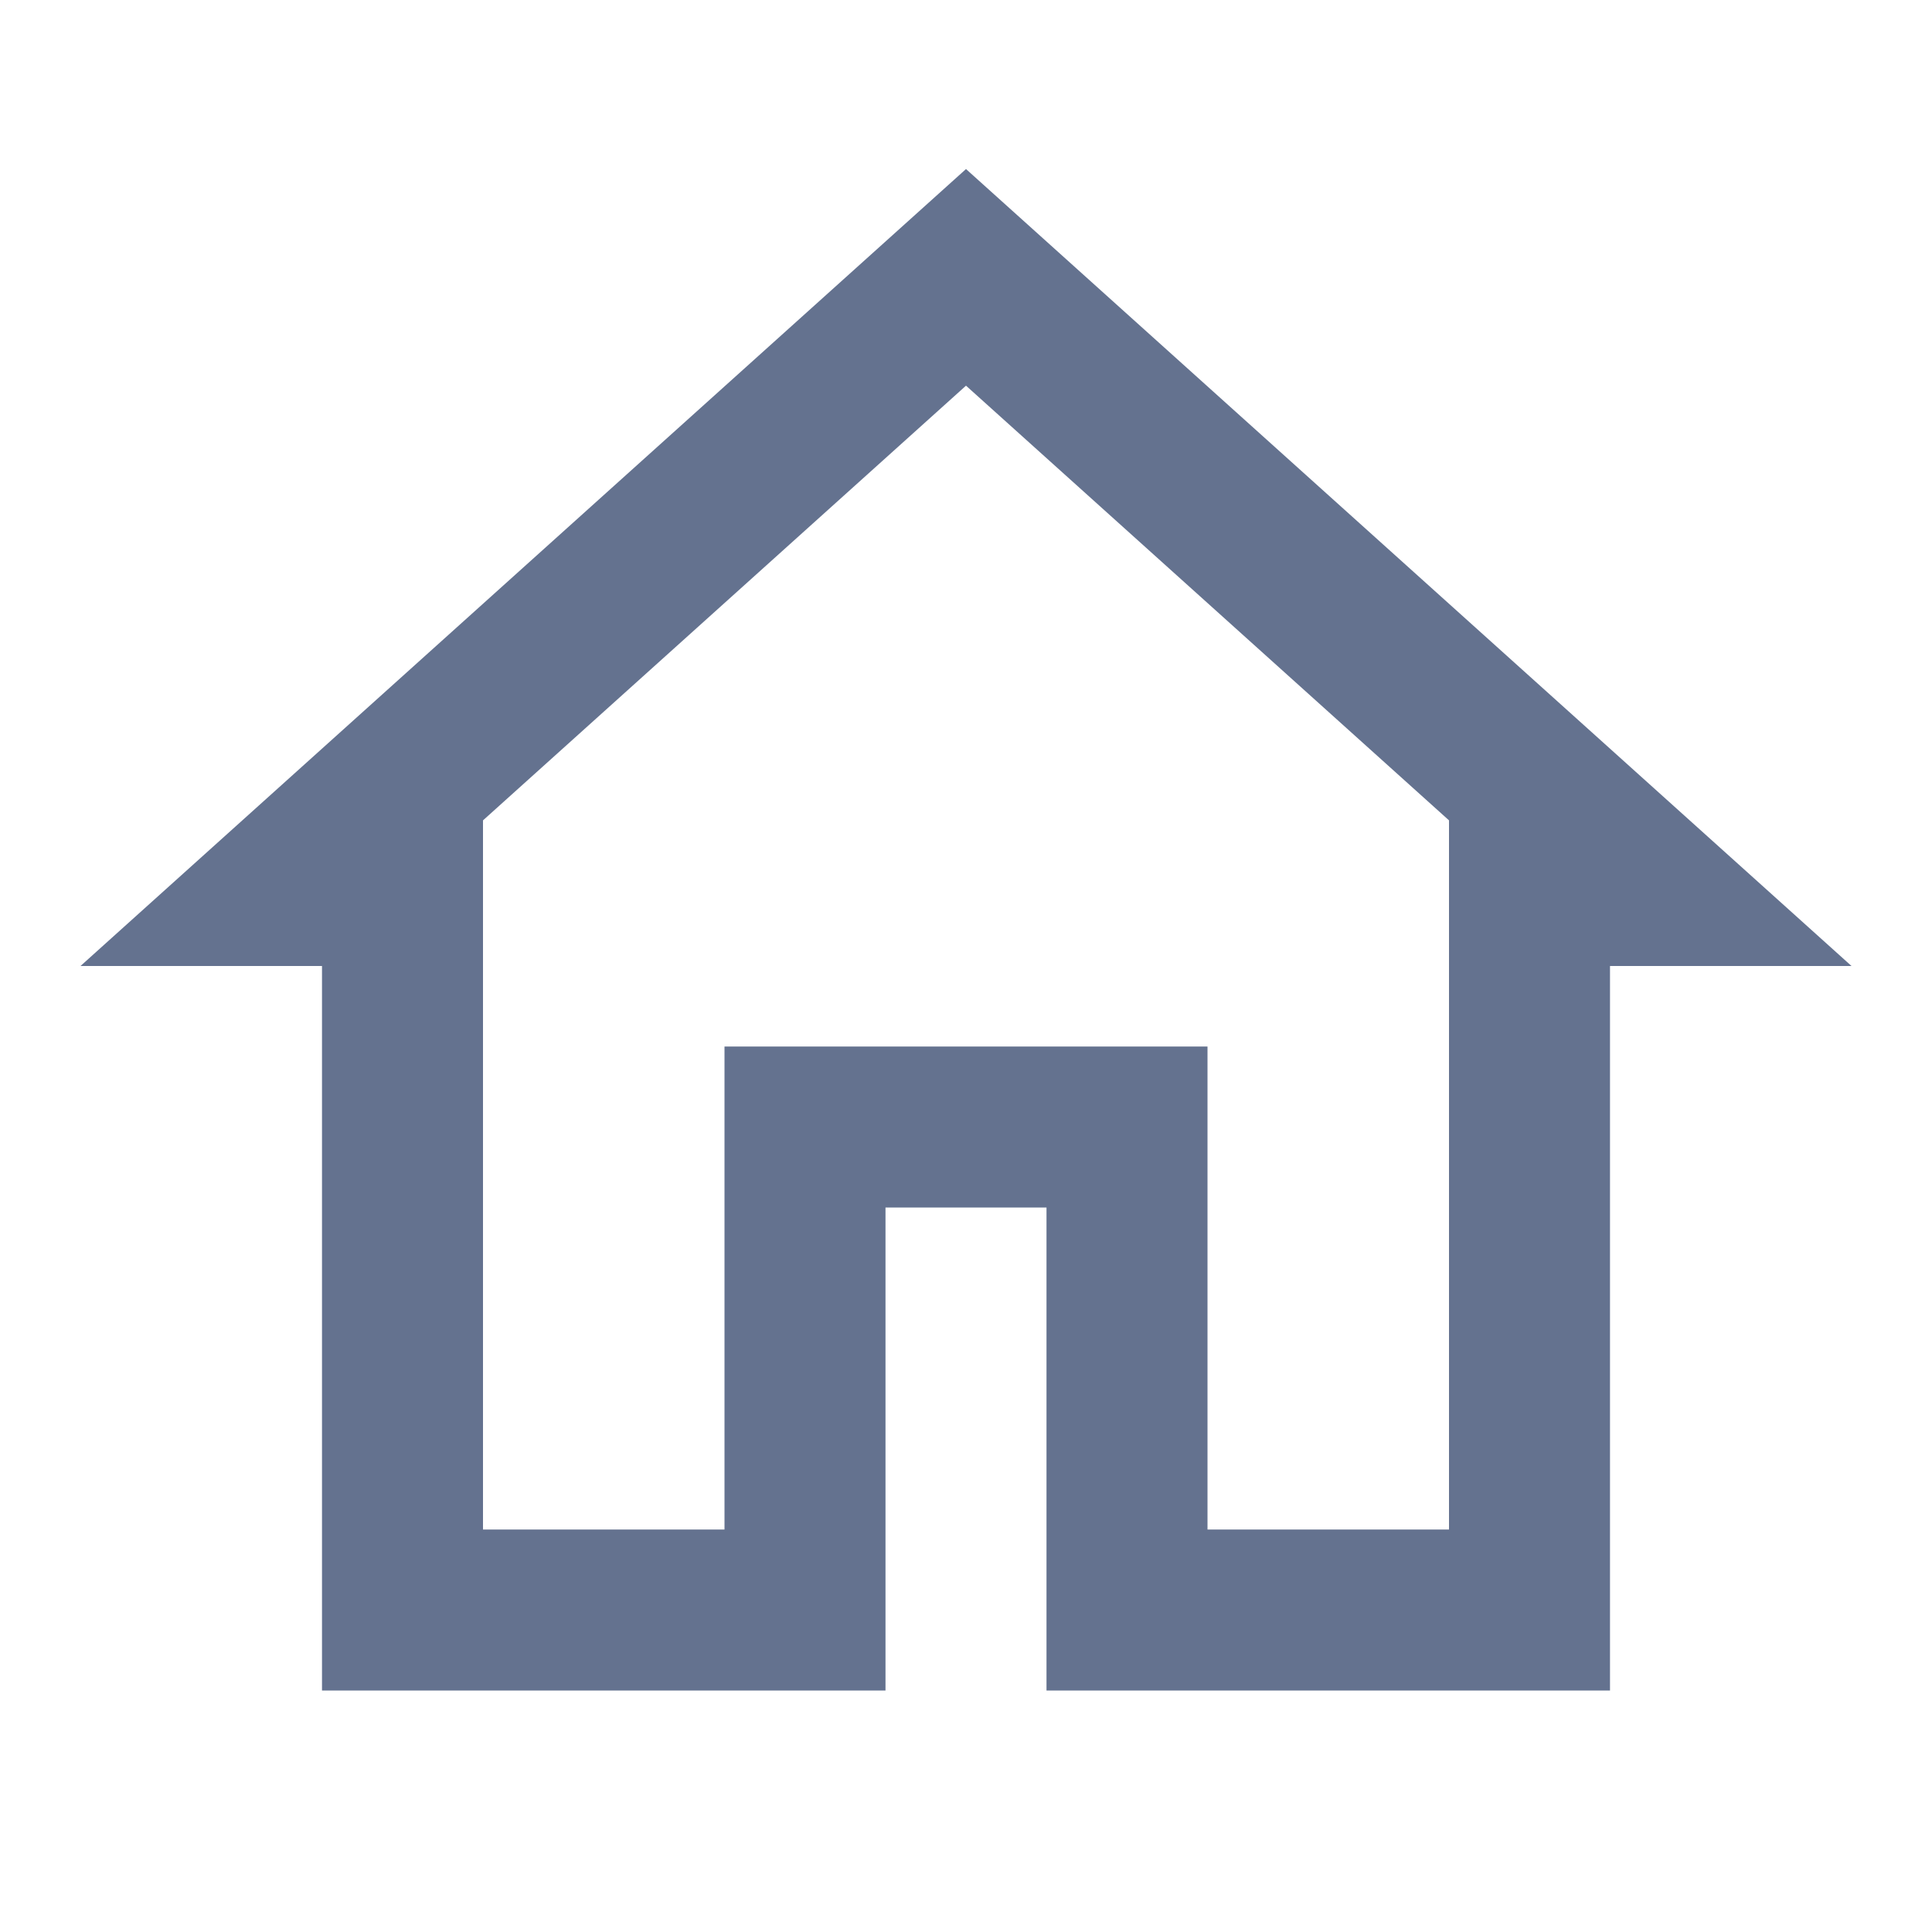
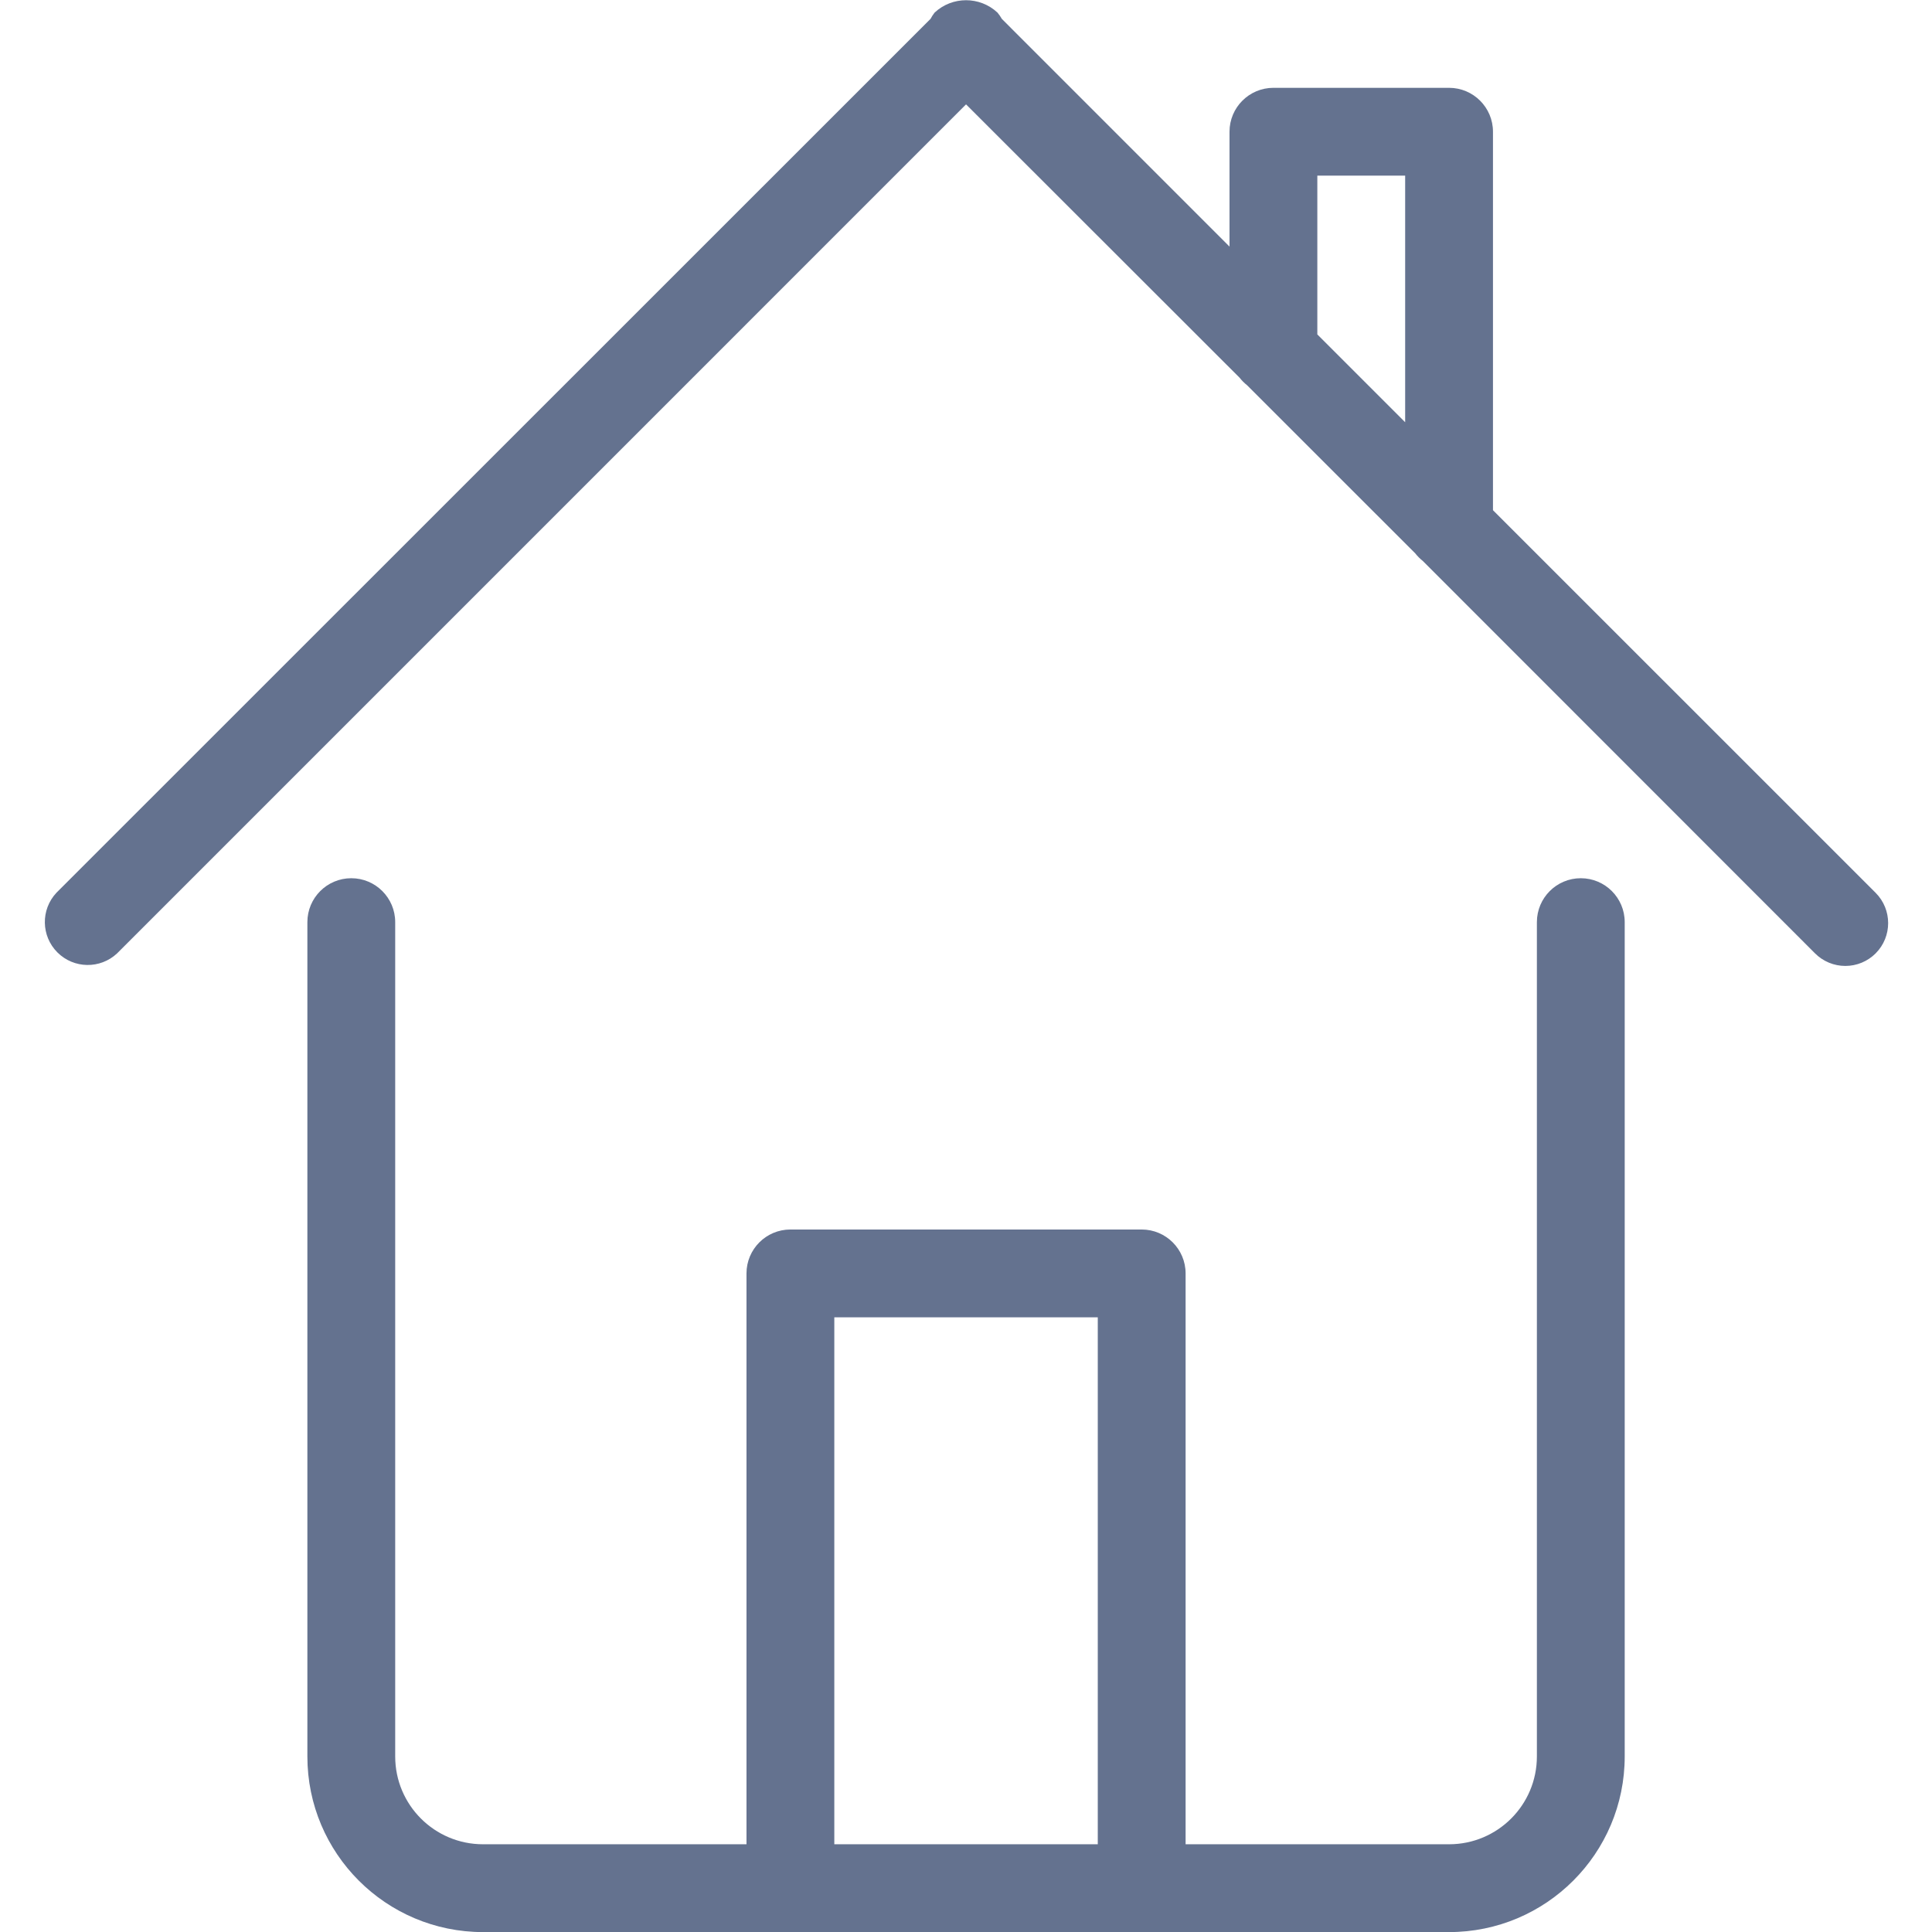
- <svg xmlns="http://www.w3.org/2000/svg" x="0px" y="0px" width="24" height="24" viewBox="0,0,256,256" style="fill:#000000;">
-   <g fill="#64728f" fill-rule="nonzero" stroke="none" stroke-width="1" stroke-linecap="butt" stroke-linejoin="miter" stroke-miterlimit="10" stroke-dasharray="" stroke-dashoffset="0" font-family="none" font-weight="none" font-size="none" text-anchor="none" style="mix-blend-mode: normal">
-     <g transform="scale(10.66667,10.66667)">
-       <path d="M12,2.1l-11,9.9h3v9h7v-6h2v6h7v-9h3zM12,4.791l6,5.4v0.809v8h-3v-6h-6v6h-3v-8.809z" />
-     </g>
+ <svg xmlns="http://www.w3.org/2000/svg" fill="#64728f" width="24px" height="24px" viewBox="-1 0 43.998 43.998">
+   <g id="SVGRepo_bgCarrier" stroke-width="0" />
+   <g id="SVGRepo_tracerCarrier" stroke-linecap="round" stroke-linejoin="round" />
+   <g id="SVGRepo_iconCarrier">
+     <path id="_01.Home" data-name="01.Home" d="M44.715,23.711a.975.975,0,0,1-1.381,0L34.4,14.773a1.019,1.019,0,0,1-.17-.171L30.4,10.773a1.019,1.019,0,0,1-.17-.171L24,4.377,4.667,23.711A.977.977,0,0,1,3.286,22.33l19.905-19.9a.935.935,0,0,1,.094-.144,1.05,1.05,0,0,1,1.43,0,.925.925,0,0,1,.1.144L30,7.616V5h0a1,1,0,0,1,1-1h4a1,1,0,0,1,1,1v8.619l8.715,8.714A.977.977,0,0,1,44.715,23.711ZM34,6H32V9.616l2,2ZM10,22a1,1,0,0,1,1,1V42a2,2,0,0,0,2,2h6V31a1,1,0,0,1,1-1h8a1,1,0,0,1,1,1V44h6a2,2,0,0,0,2-2V23a1,1,0,0,1,2,0V42a4,4,0,0,1-4,4H13a4,4,0,0,1-4-4V23A1,1,0,0,1,10,22ZM27,44V32H21V44h6Z" transform="translate(-3 -2)" fill-rule="evenodd" />
  </g>
</svg>
